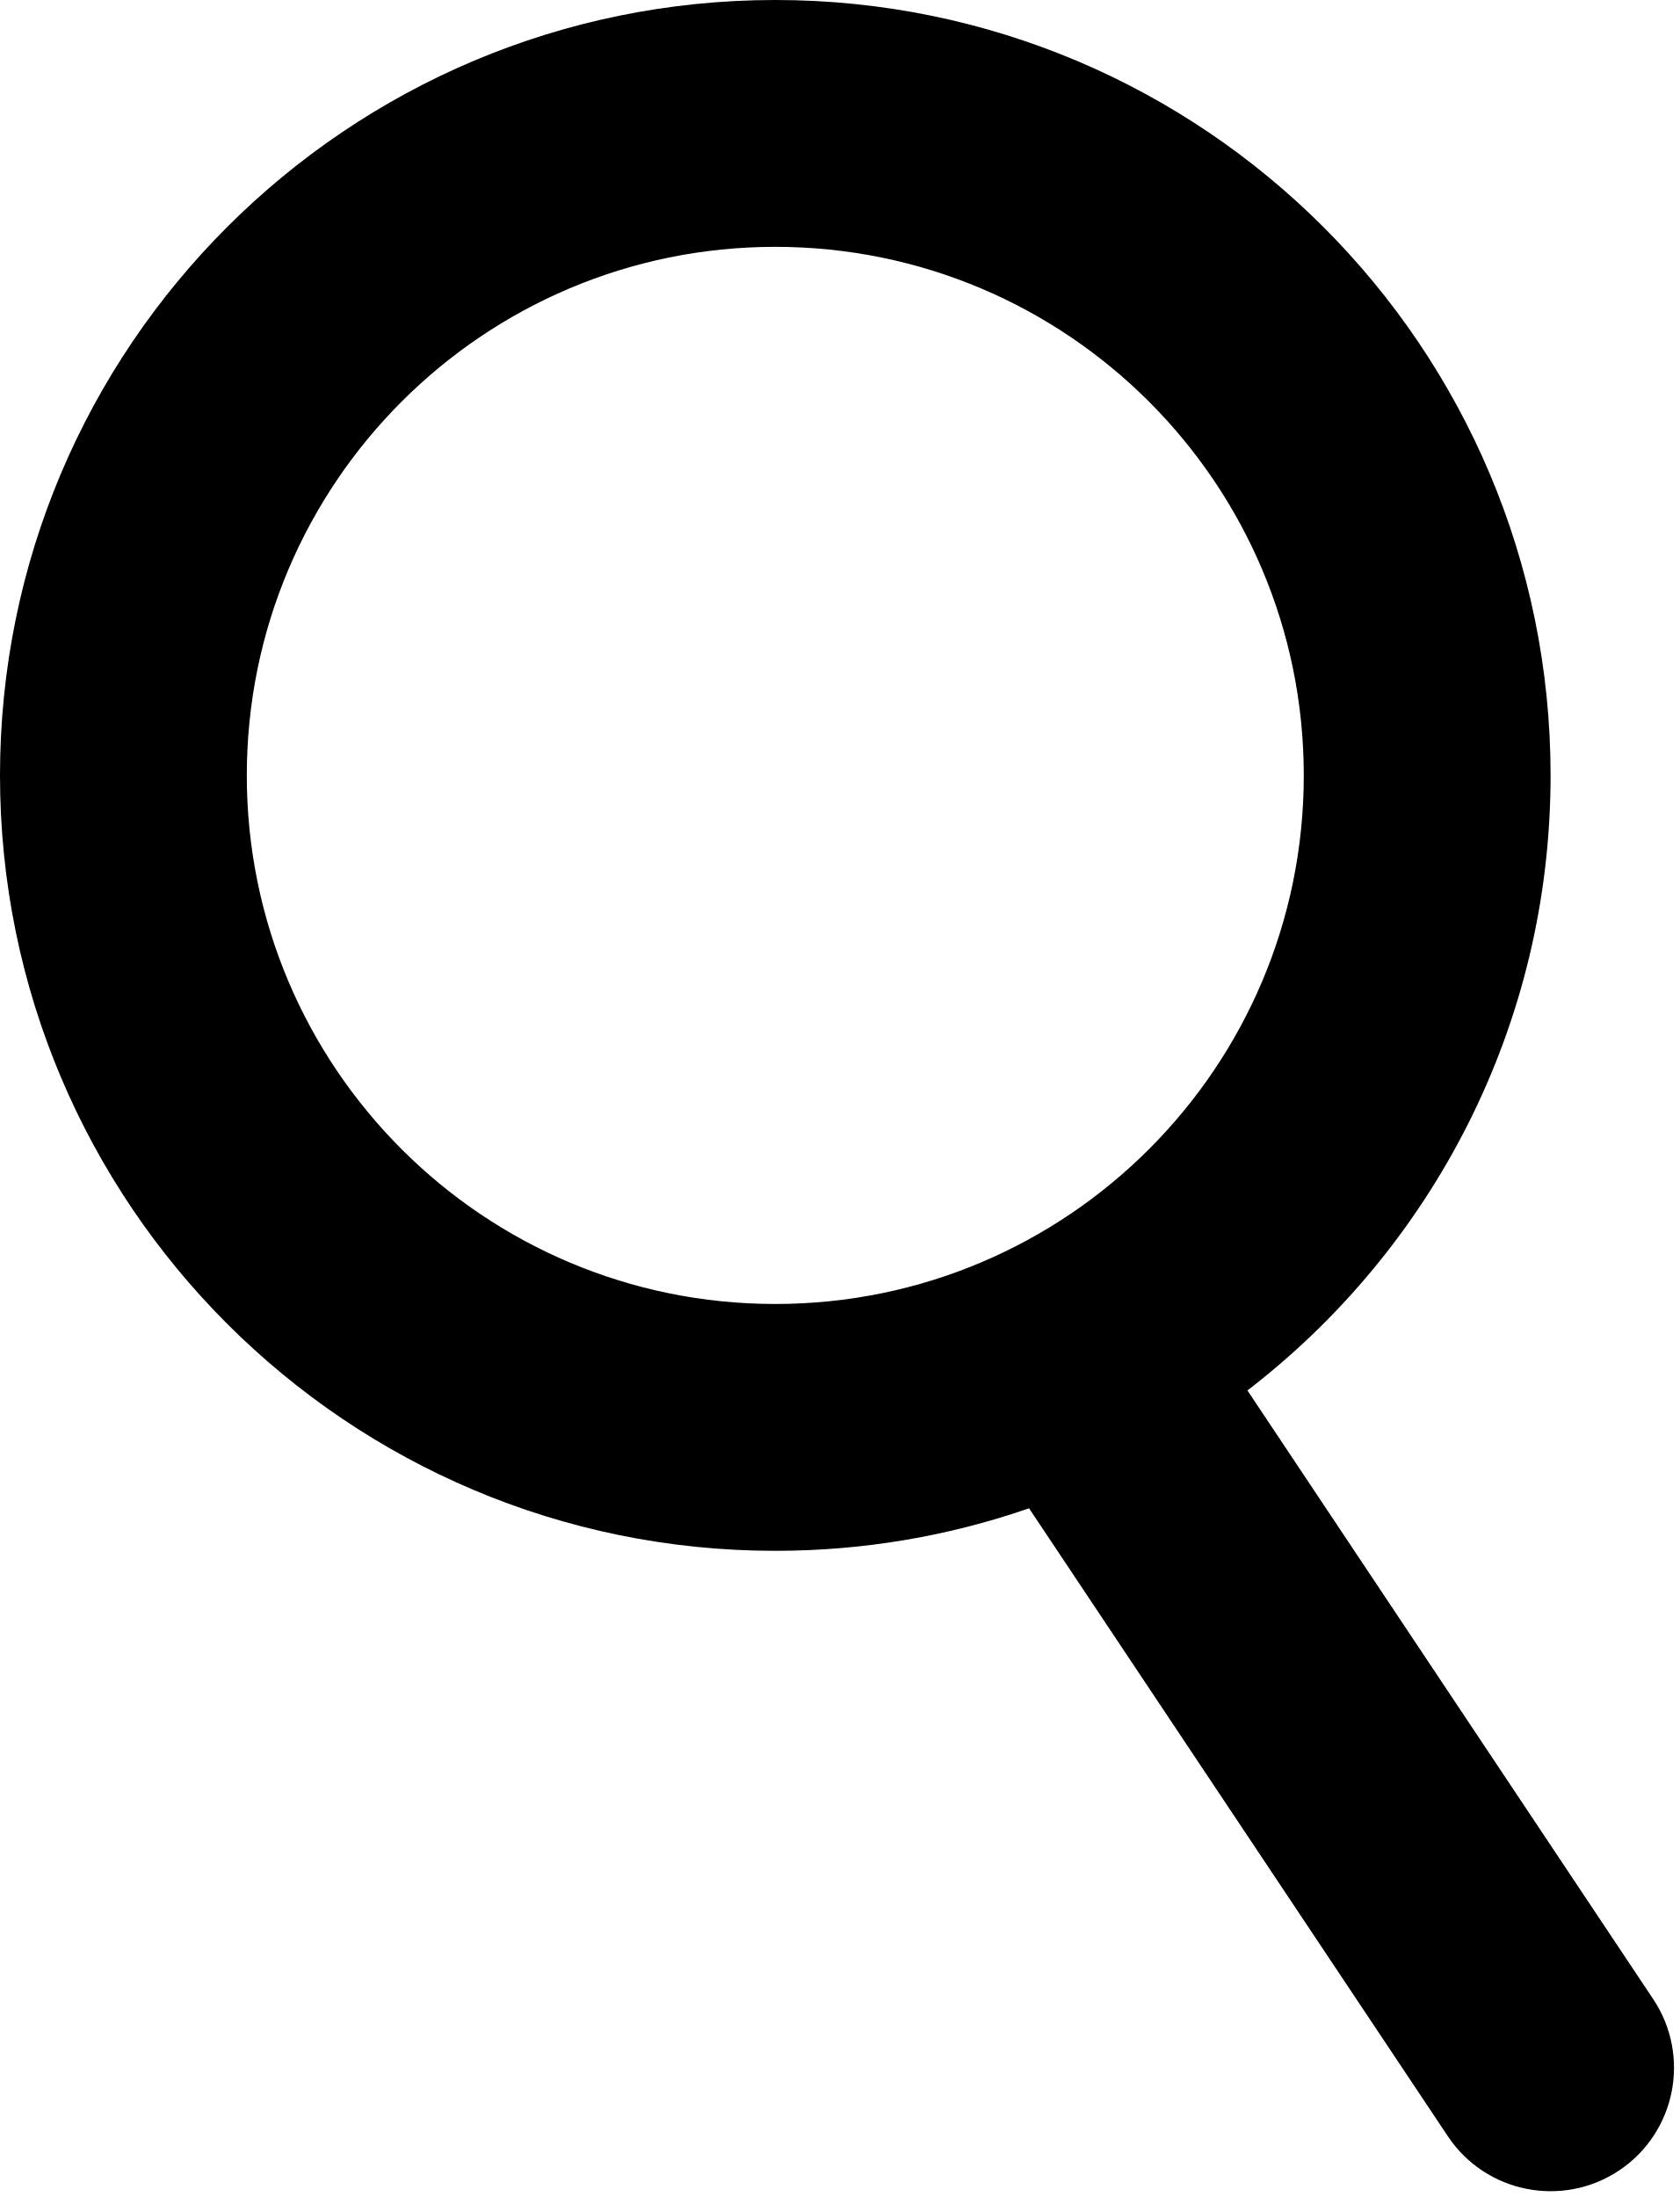
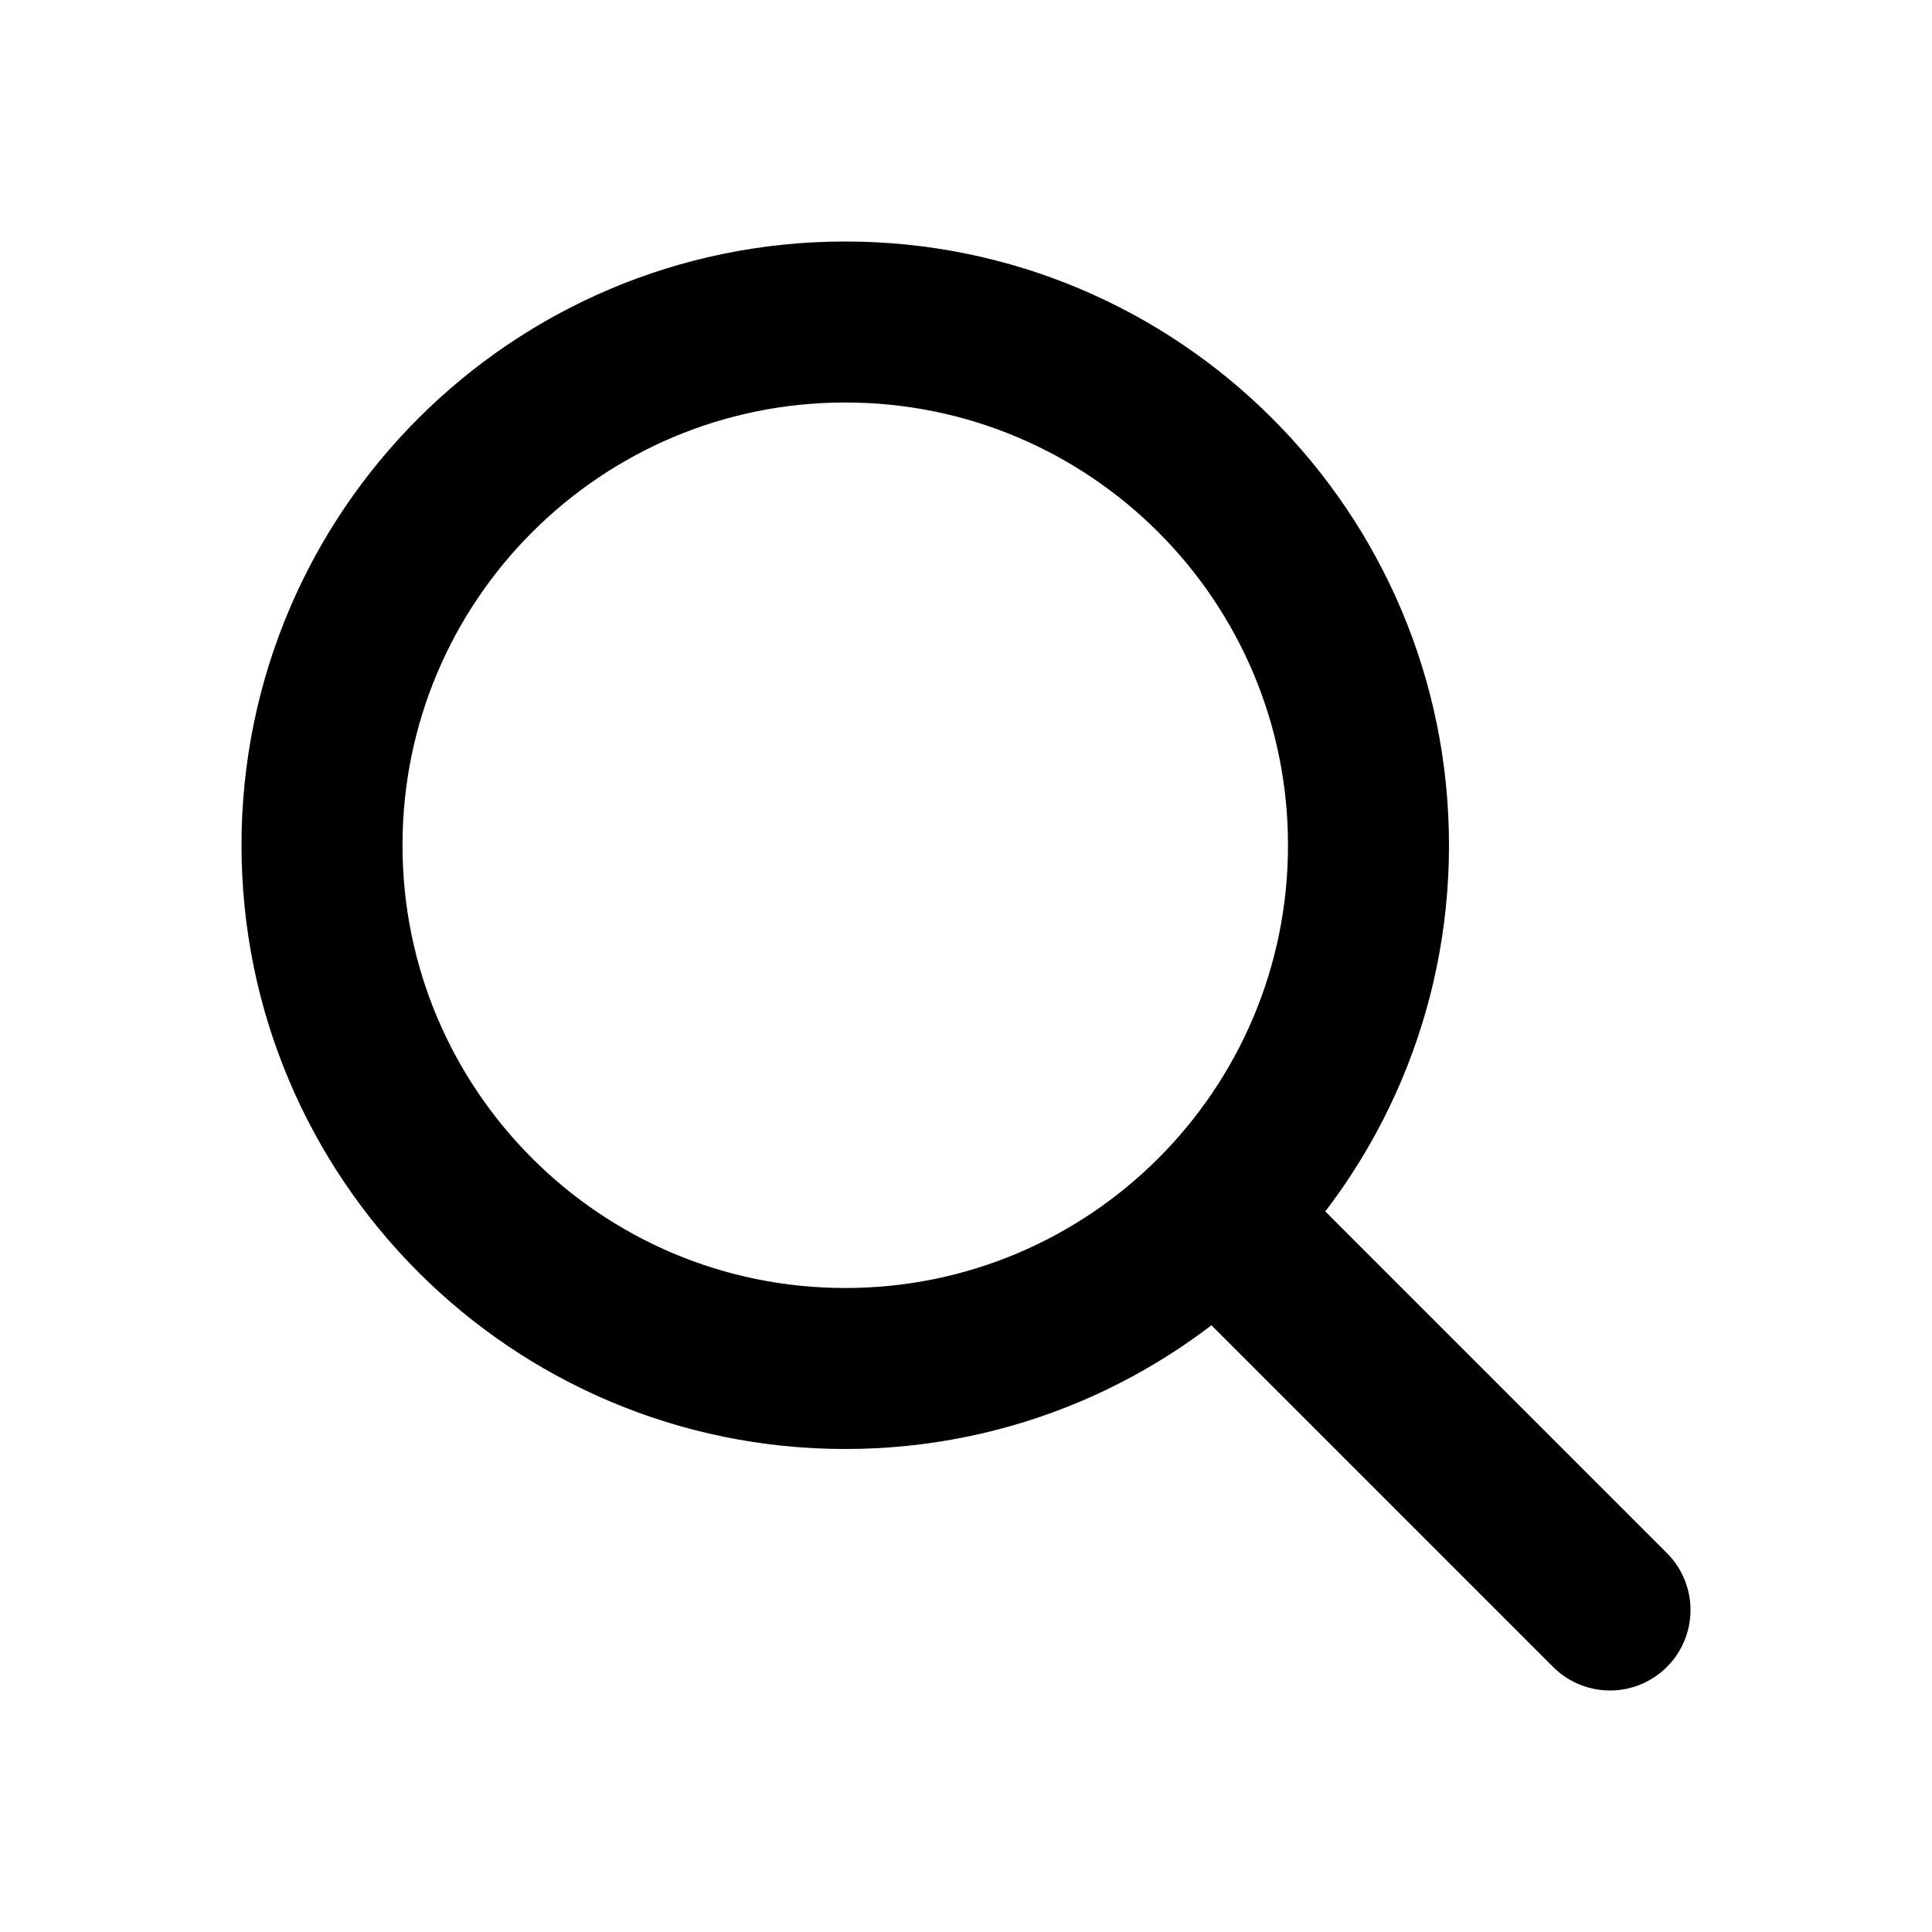
- <svg xmlns="http://www.w3.org/2000/svg" width="13px" height="17px" viewBox="0 0 13 17" version="1.1">
-   <g id="Page-1" stroke="none" stroke-width="1" fill="none" fill-rule="evenodd">
-     <g id="writing-query-with-sidebar-copy-2" transform="translate(-634, -169)" fill="#000000">
-       <g id="Group" transform="translate(634, 169)">
-         <path d="M6,0 C9.314,0 12,2.686 12,6 C12,7.939 11.081,9.662 9.654,10.759 L12.795,15.47 C13.087,15.909 12.969,16.502 12.53,16.795 C12.091,17.087 11.498,16.969 11.205,16.53 L7.964,11.671 C7.349,11.884 6.688,12 6,12 C2.686,12 0,9.314 0,6 C0,2.686 2.686,0 6,0 Z M6,1.91 C3.741,1.91 1.91,3.741 1.91,6 C1.91,8.259 3.741,10.09 6,10.09 C8.259,10.09 10.09,8.259 10.09,6 C10.09,3.741 8.259,1.91 6,1.91 Z" id="search" fill-rule="nonzero" />
-       </g>
-     </g>
-   </g>
+ <svg xmlns="http://www.w3.org/2000/svg" viewBox="0 0 24 24" fill="none" stroke="#000" stroke-width="2" stroke-linecap="round">
+   <circle cx="10.5" cy="10.5" r="6.5" />
+   <path d="m15.3 15.3 4.7 4.7" />
</svg>
